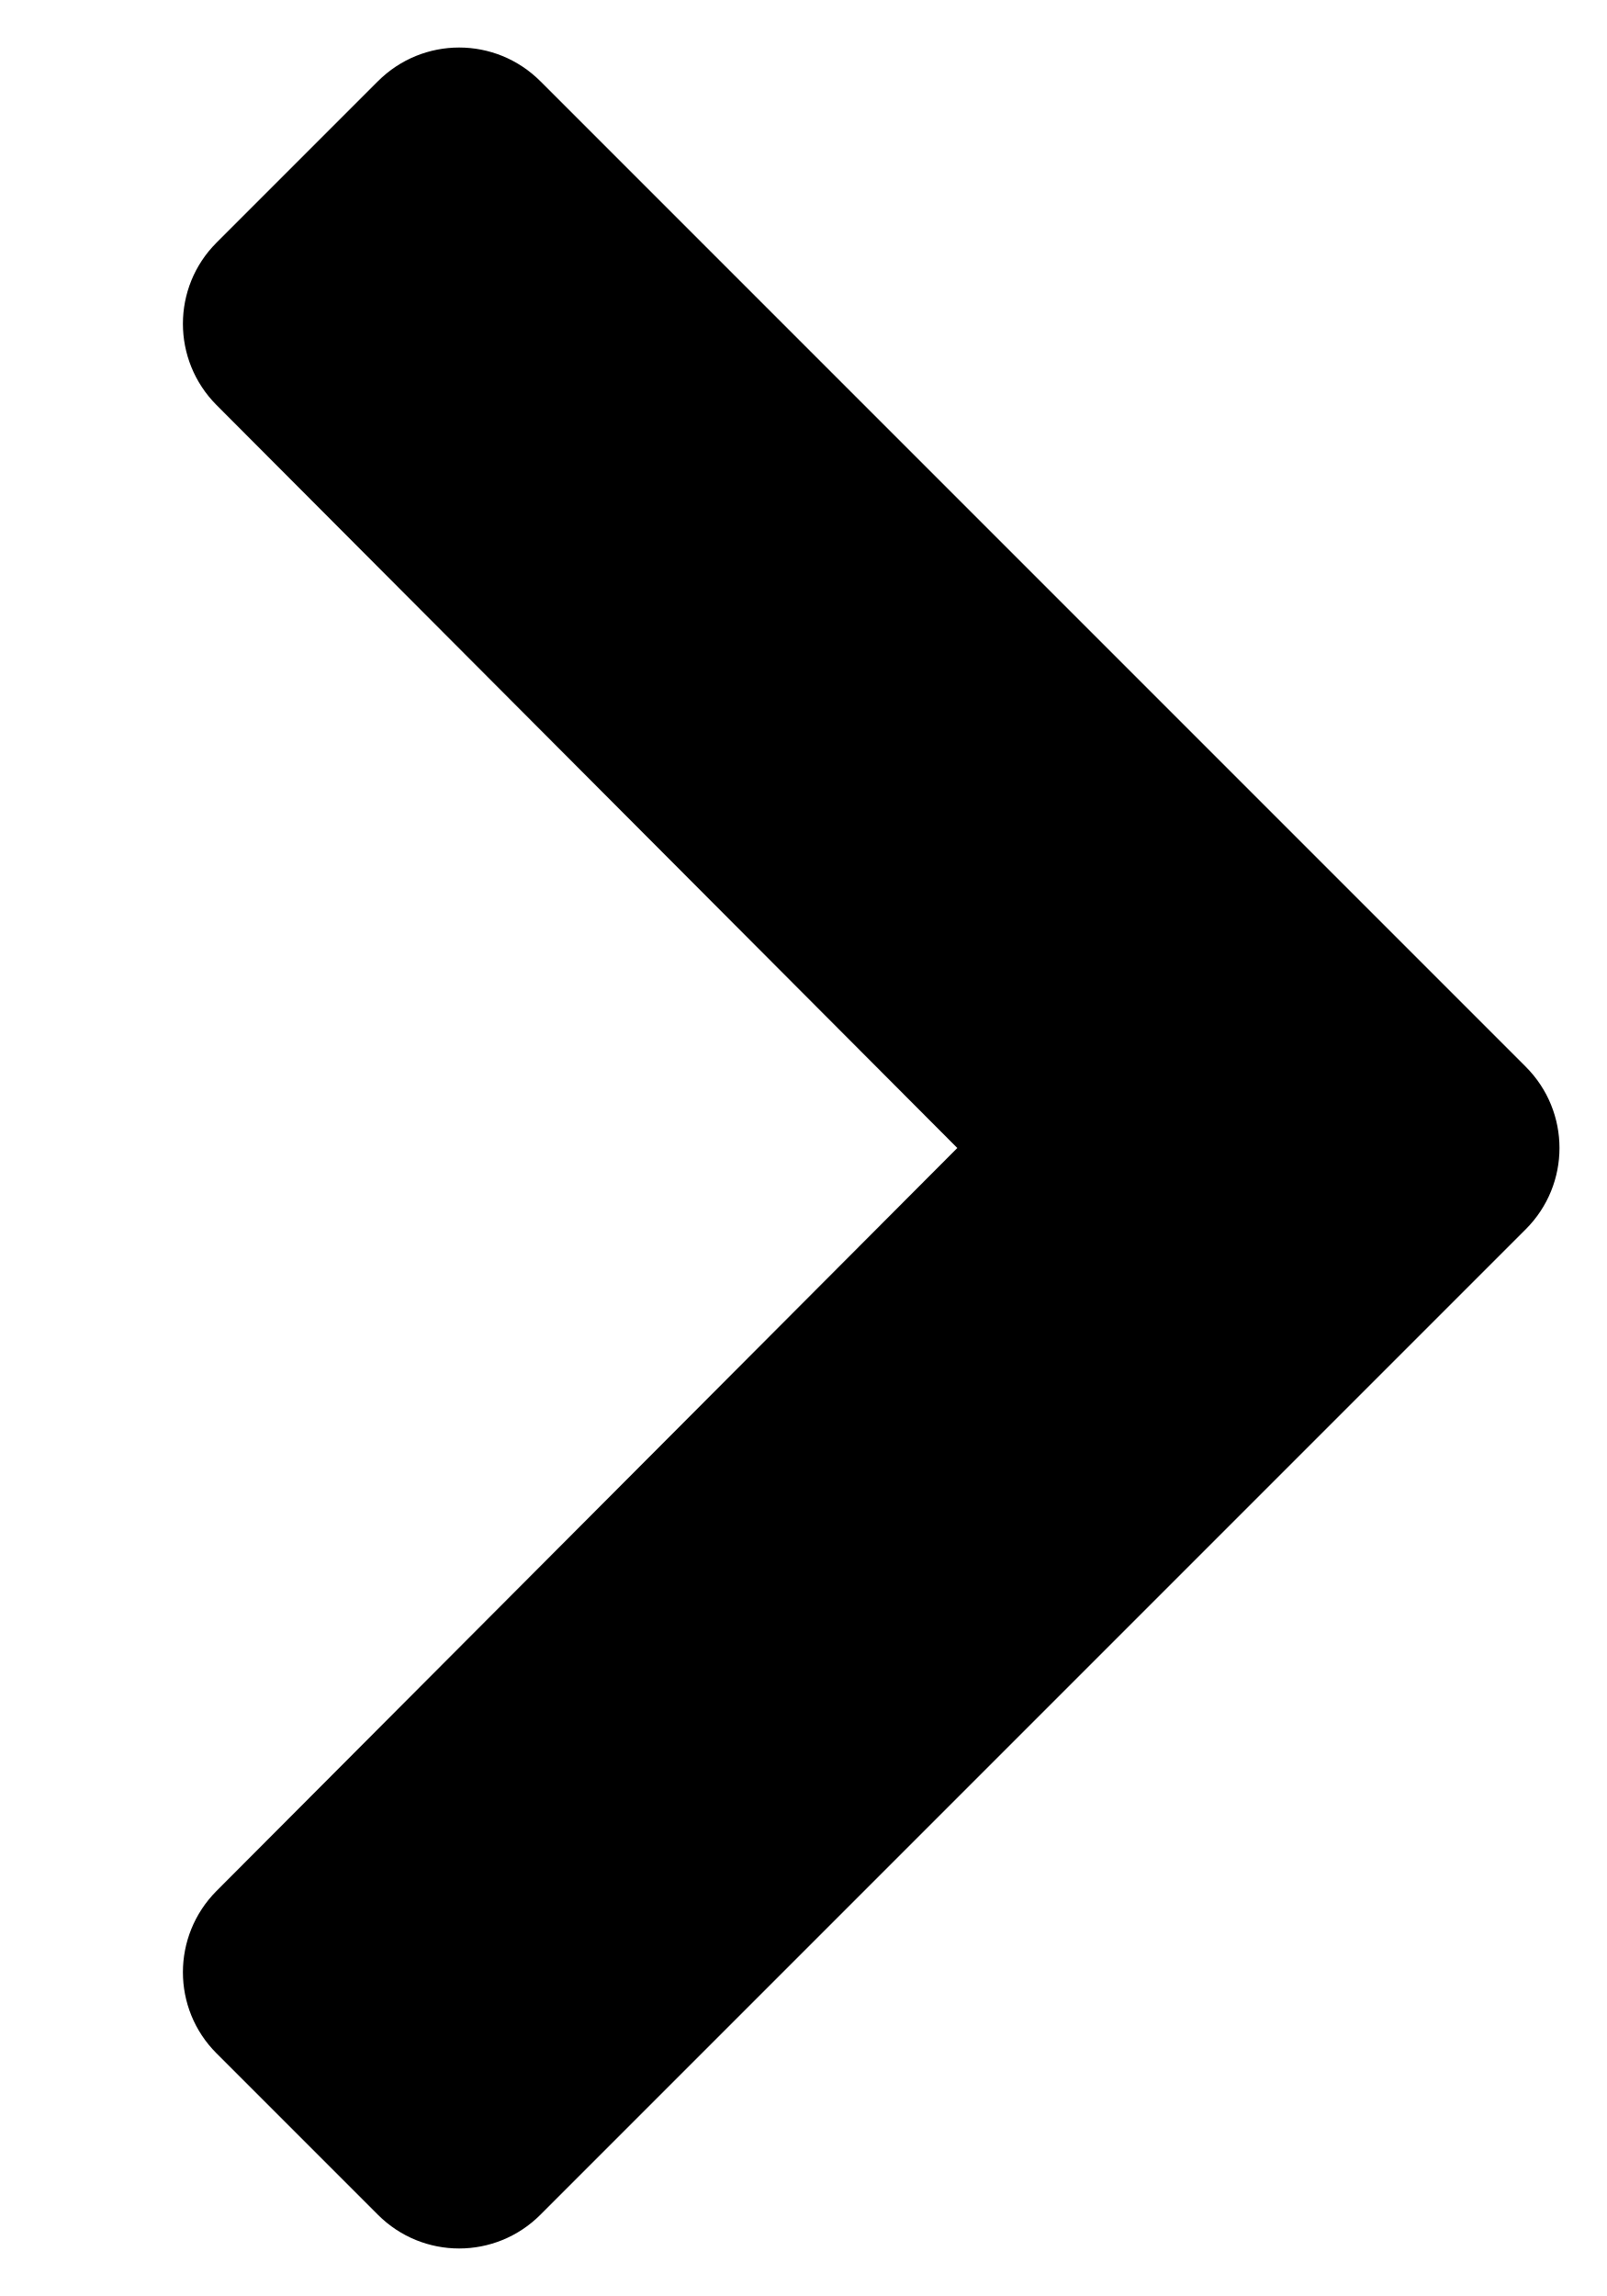
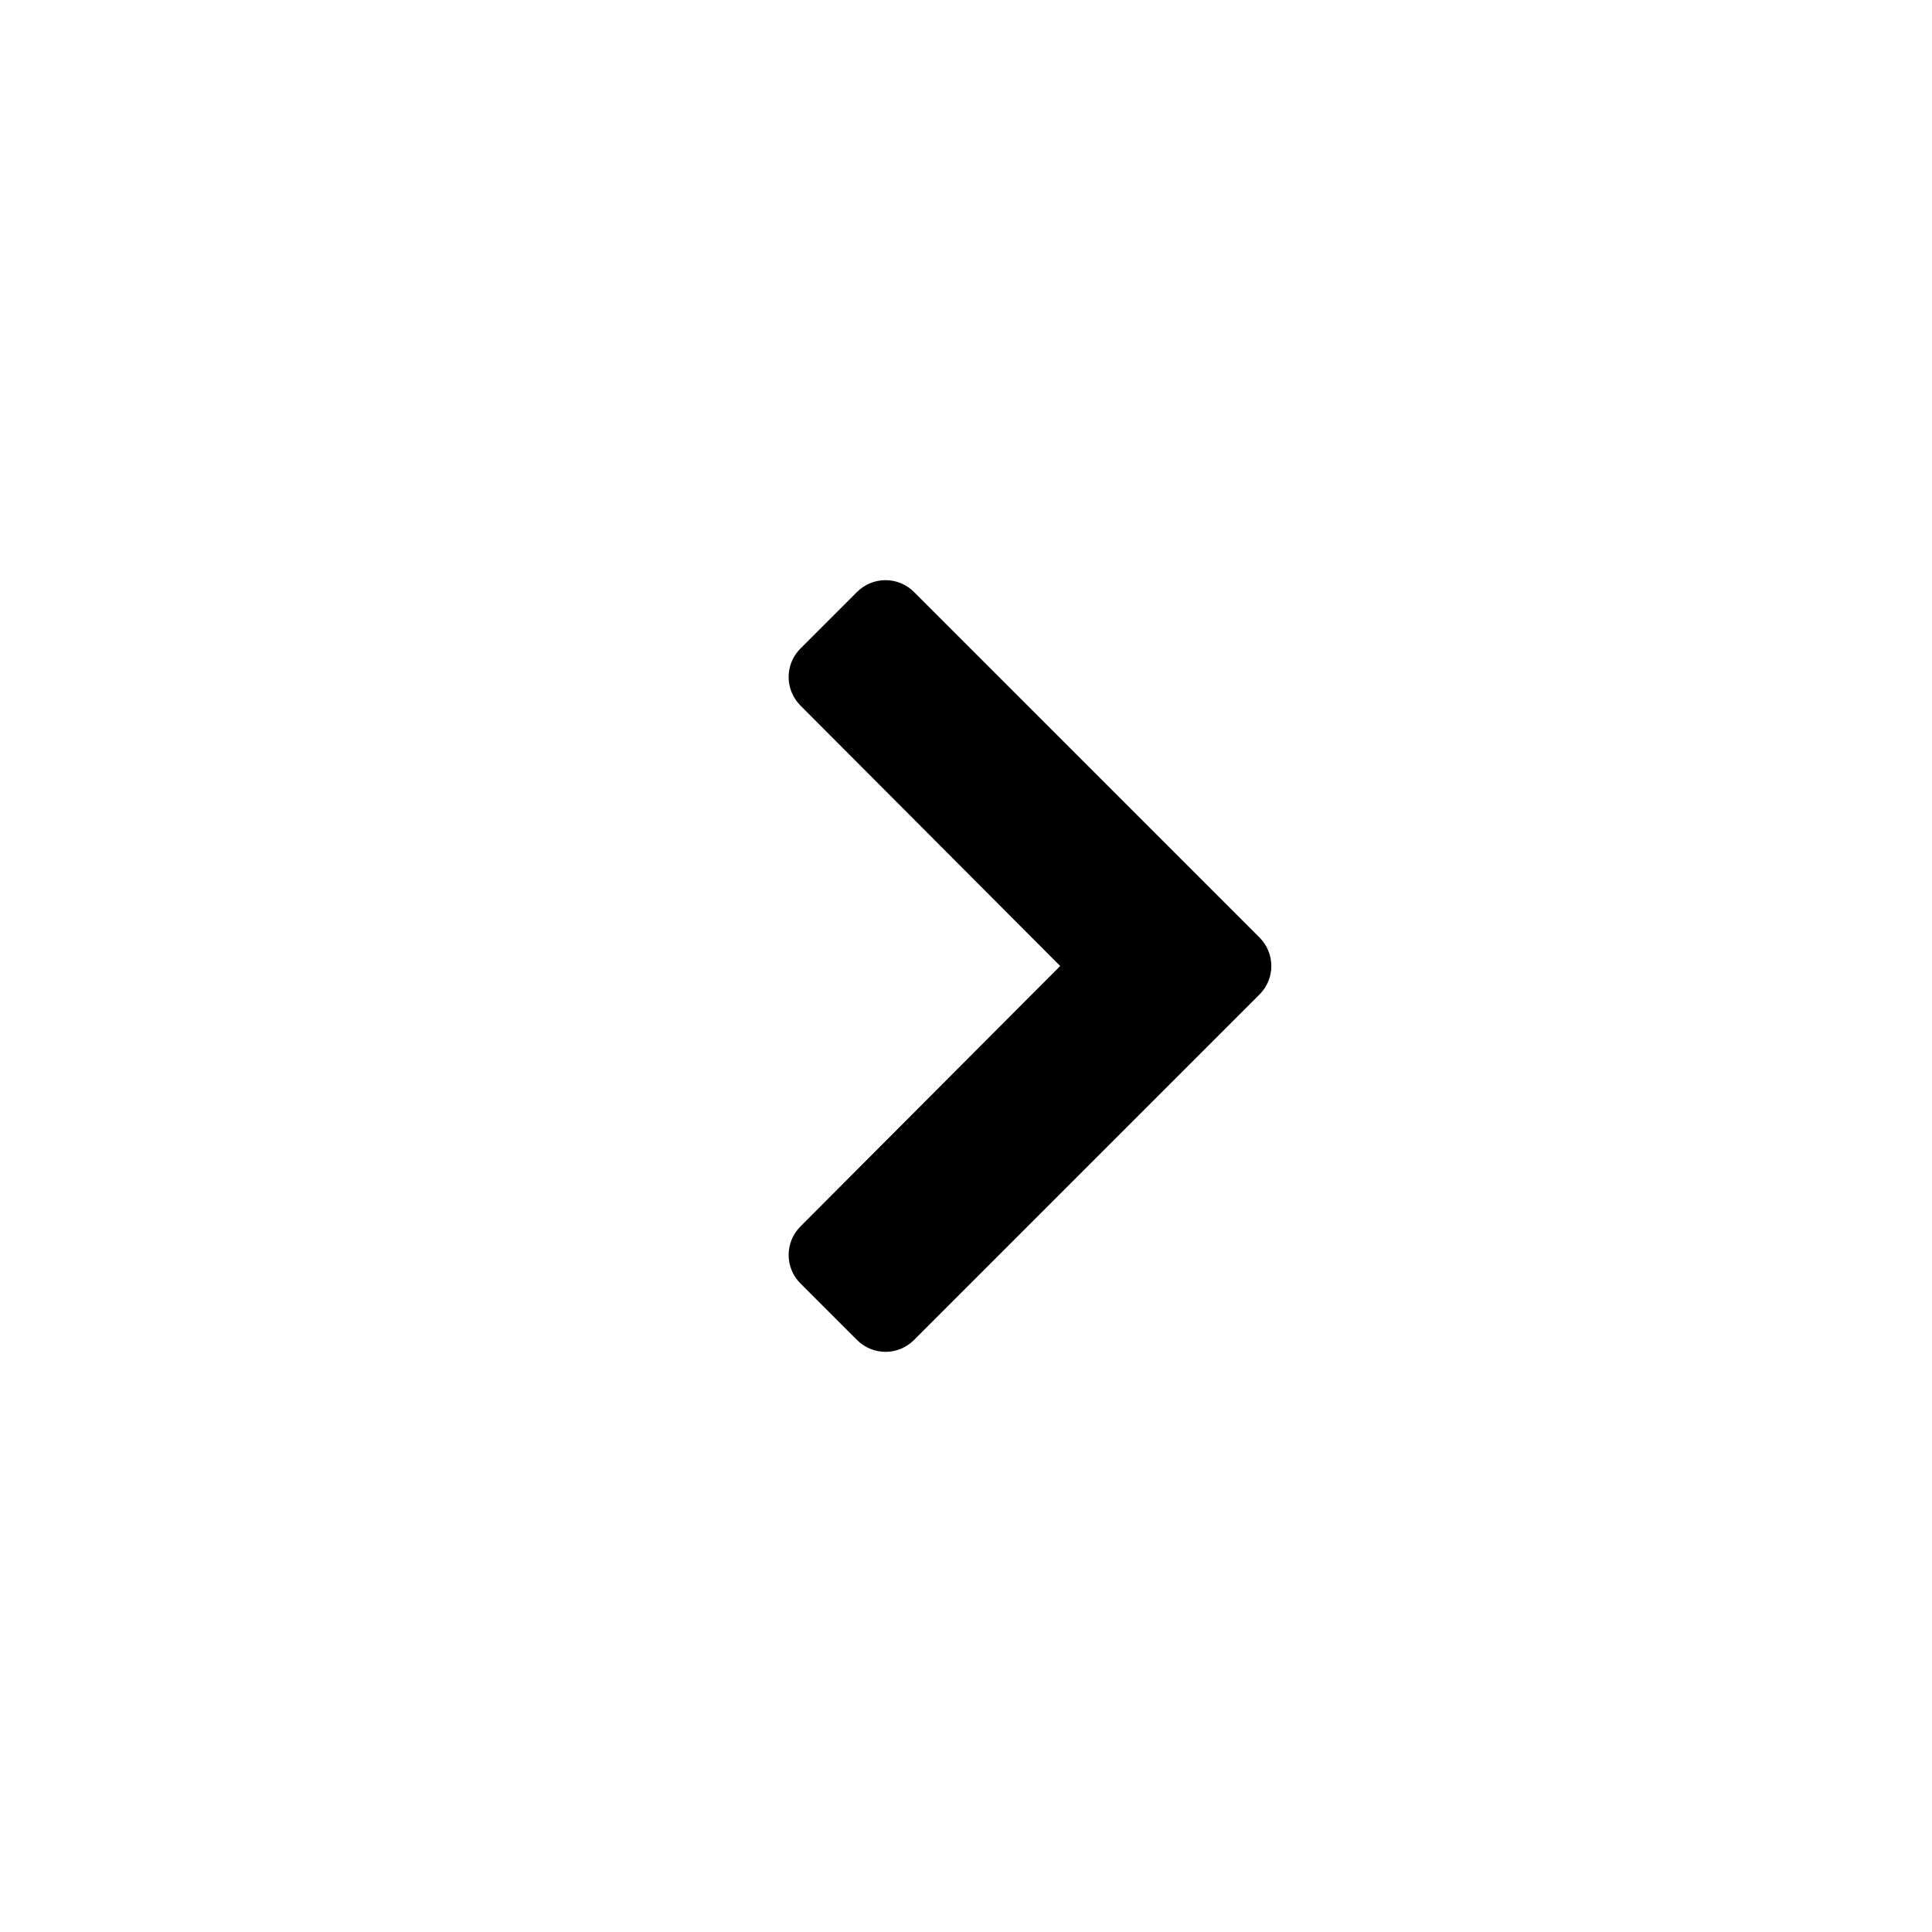
- <svg xmlns="http://www.w3.org/2000/svg" aria-label="chevron pointing right" viewBox="0 0 7 10">
-   <path d="M6.646 4.646L2.354 0.354C2.158 0.158 1.842 0.158 1.646 0.354L0.943 1.057C0.748 1.252 0.748 1.568 0.943 1.764L4.17 5L0.943 8.236C0.748 8.432 0.748 8.748 0.943 8.943L1.646 9.646C1.842 9.842 2.158 9.842 2.354 9.646L6.646 5.354C6.842 5.158 6.842 4.842 6.646 4.646Z" />
+ <svg xmlns="http://www.w3.org/2000/svg" aria-label="chevron pointing right" viewBox="0 0 24 24">
+   <path d="M15.646 11.646L11.354 7.354C11.158 7.158 10.842 7.158 10.646 7.354L9.943 8.057C9.748 8.252 9.748 8.568 9.943 8.764L13.17 12L9.943 15.236C9.748 15.432 9.748 15.748 9.943 15.943L10.646 16.646C10.842 16.842 11.158 16.842 11.354 16.646L15.646 12.354C15.842 12.158 15.842 11.842 15.646 11.646Z" />
</svg>
